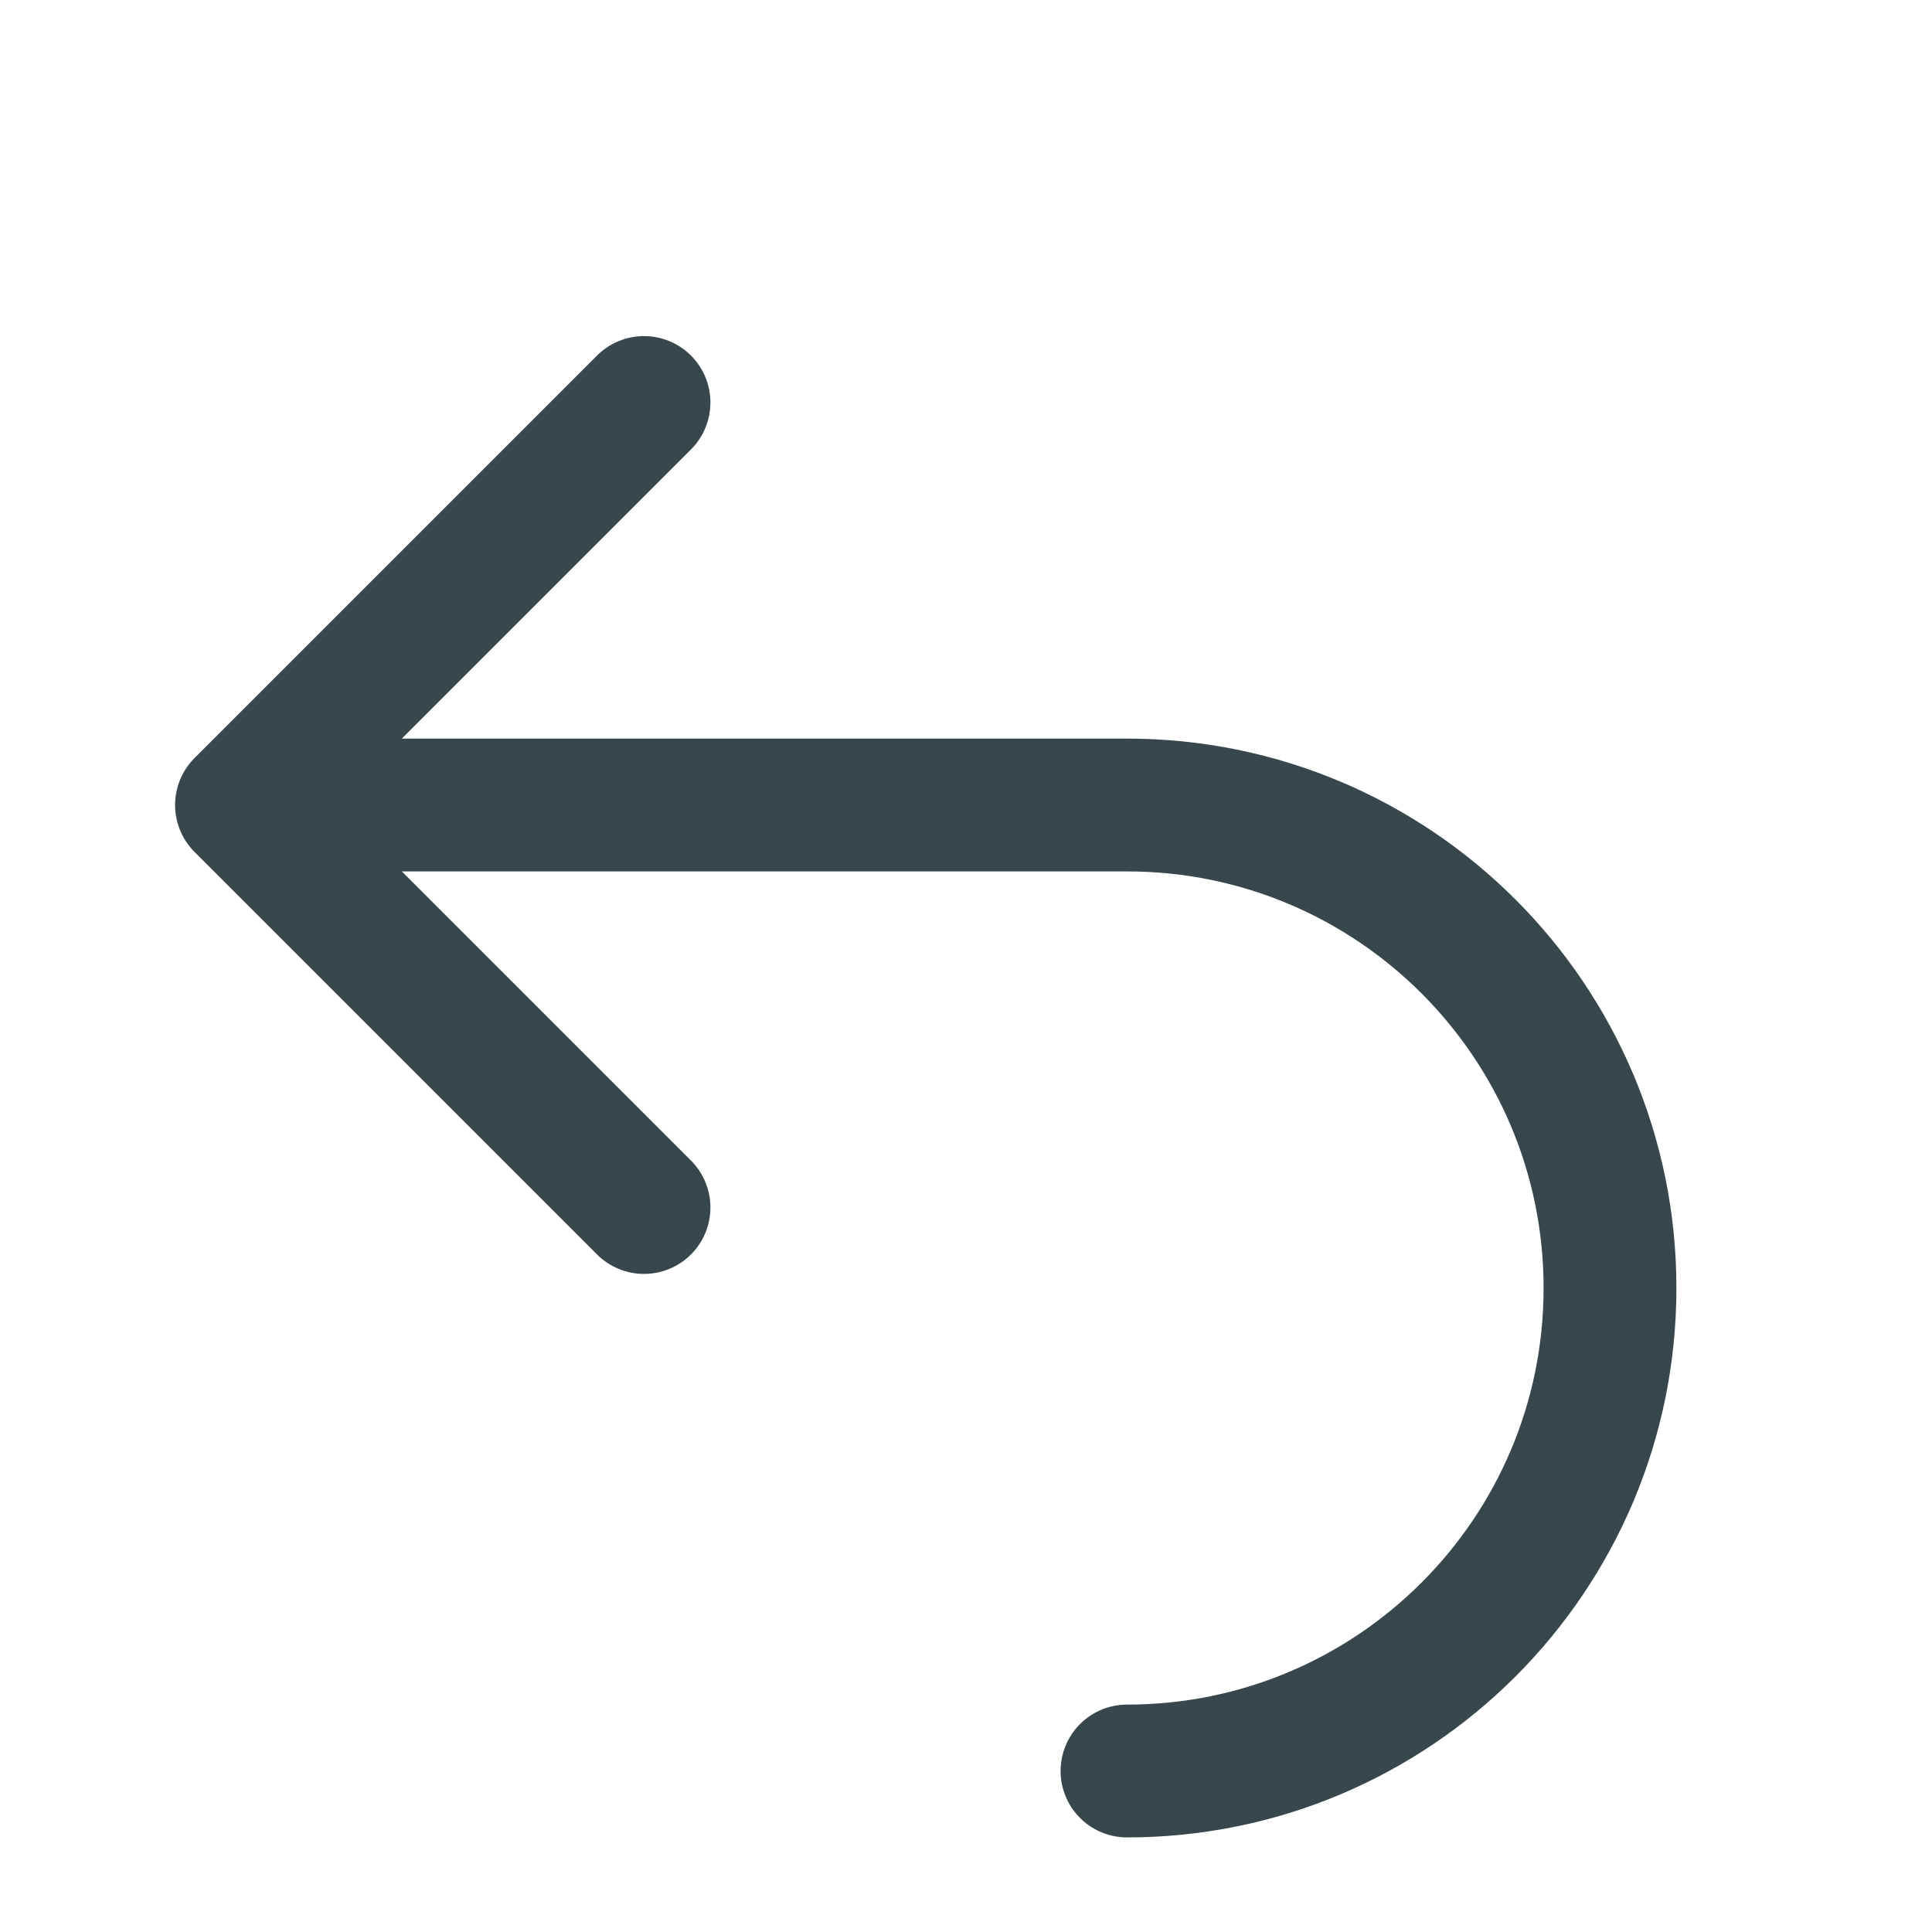
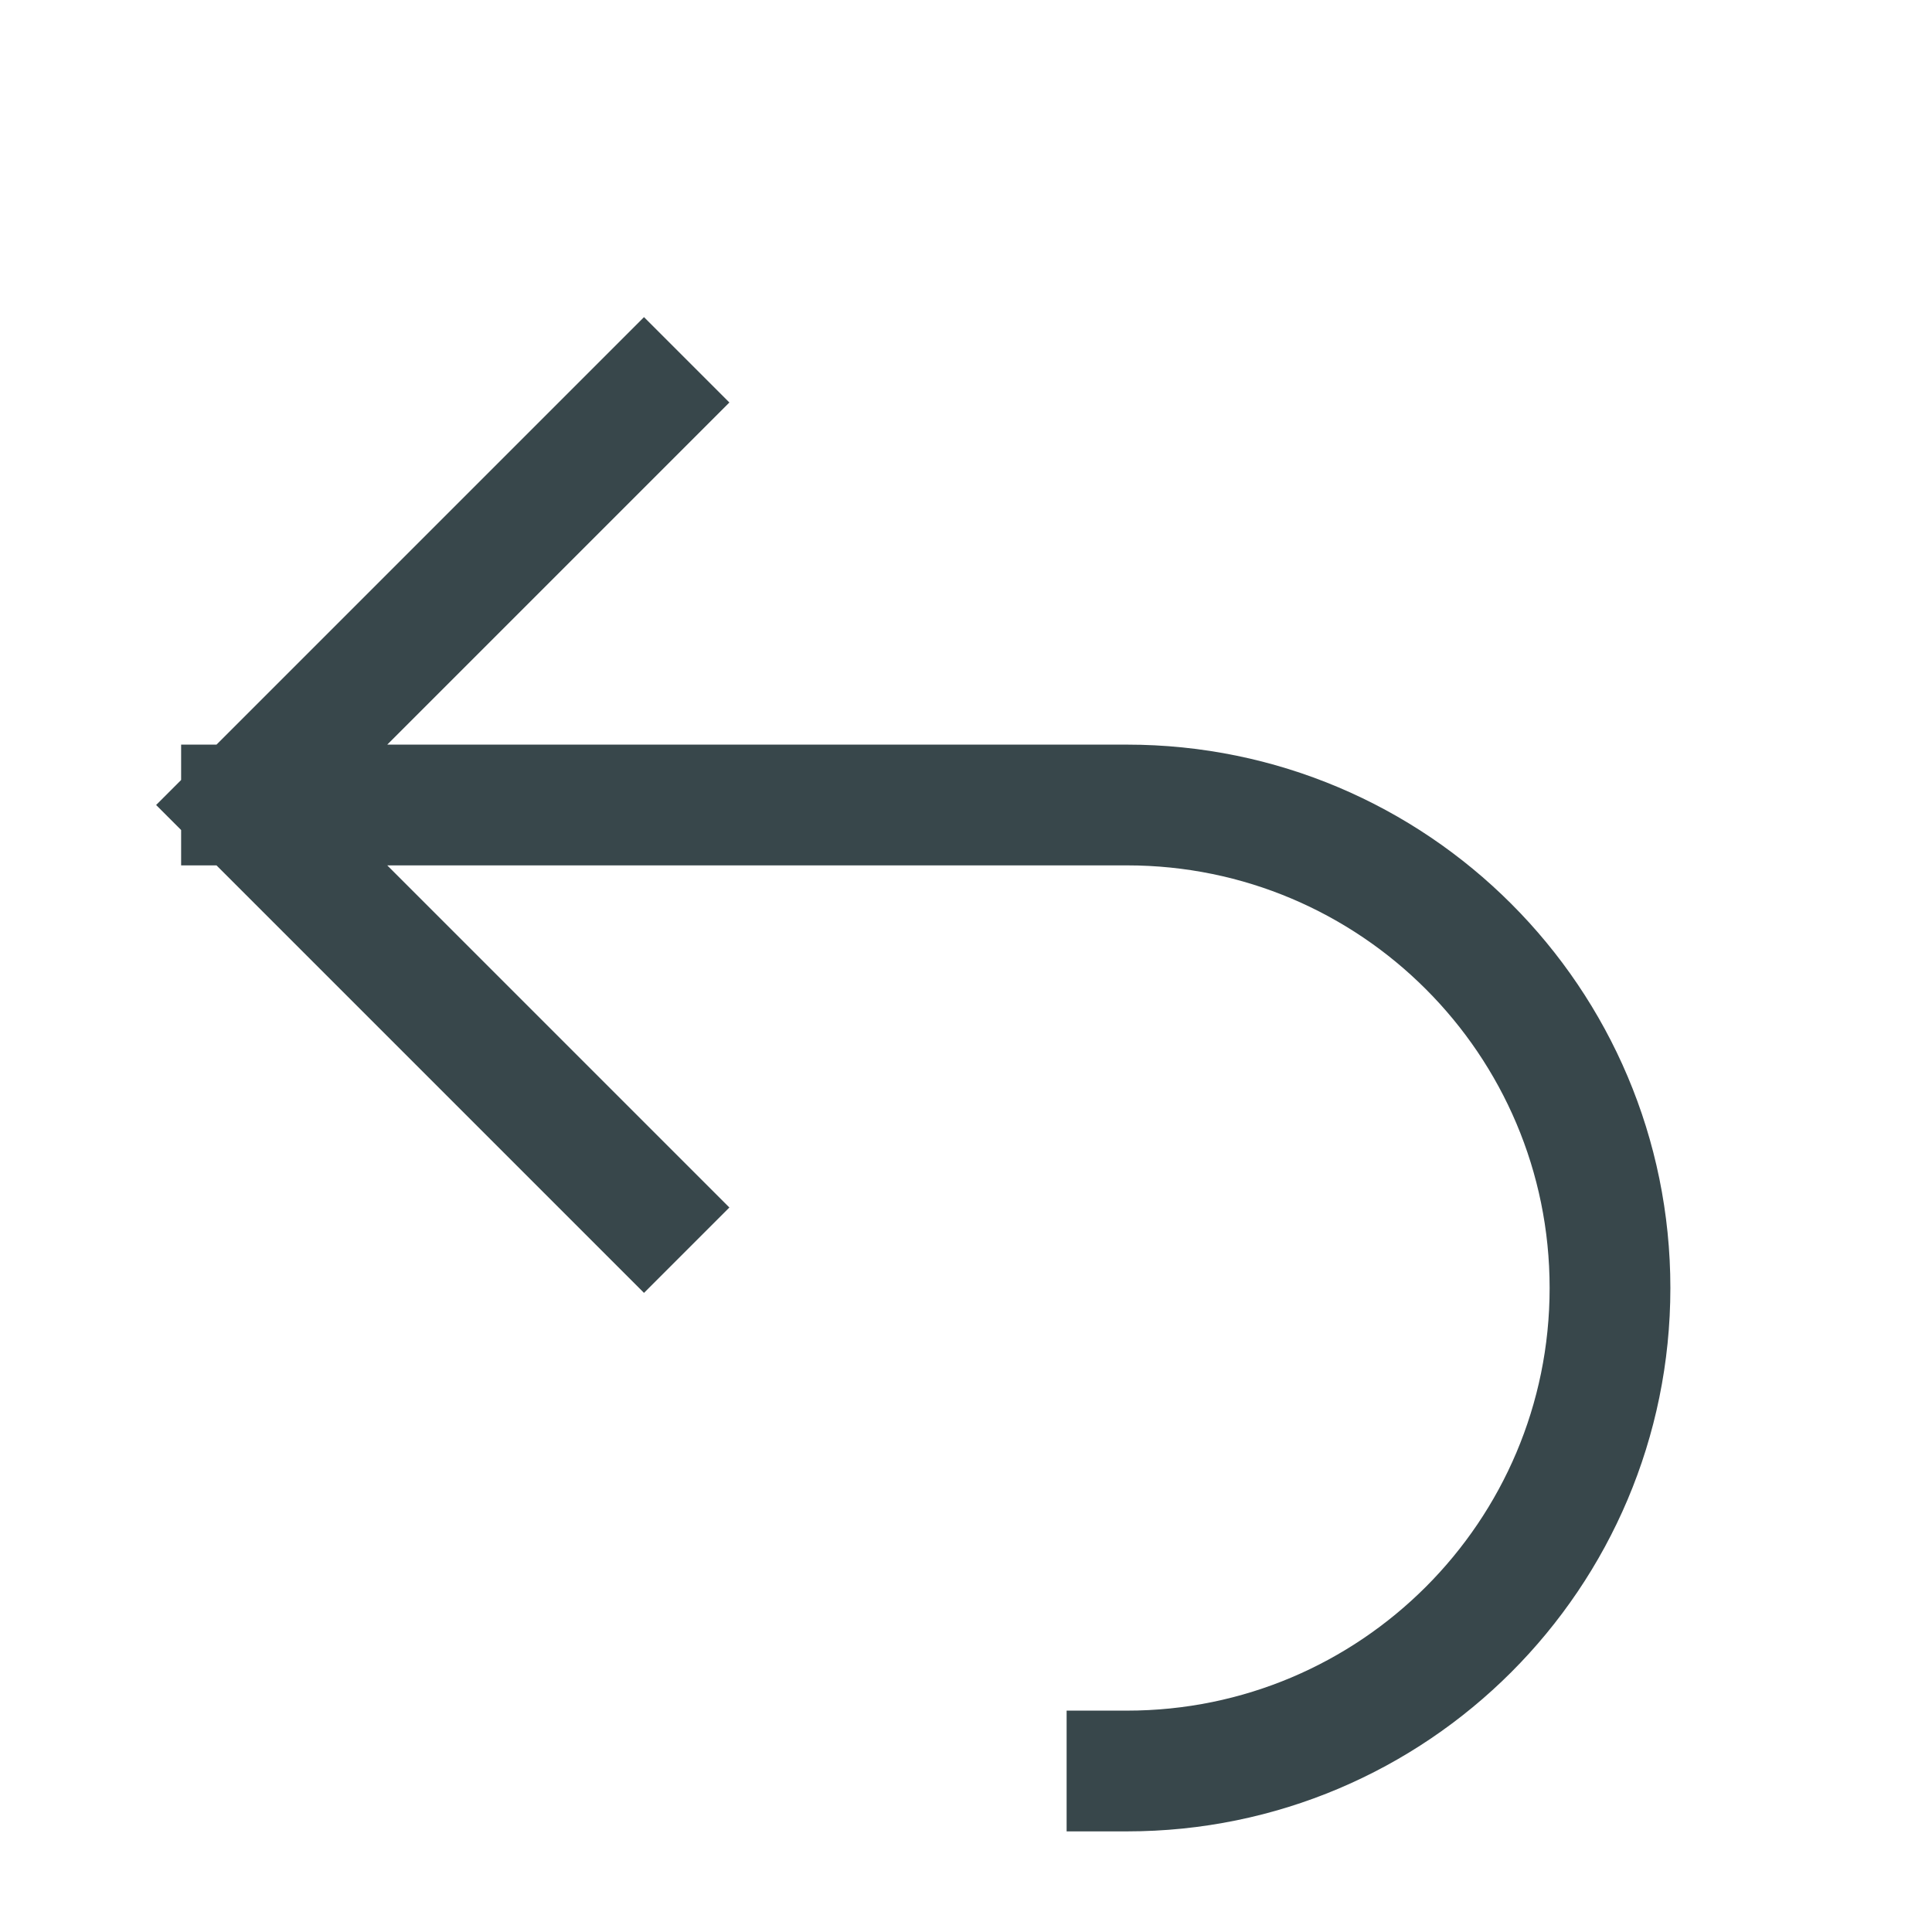
- <svg xmlns="http://www.w3.org/2000/svg" width="24" height="24" viewBox="0 0 24 24" fill="none" stroke="#38474b" stroke-width="1.65" stroke-linecap="round" stroke-linejoin="round">
+ <svg xmlns="http://www.w3.org/2000/svg" width="24" height="24" viewBox="0 0 24 24" fill="none" stroke="#38474b" stroke-width="1.5" stroke-linecap="square" stroke-linejoin="miter">
  <path d="M8 5 3 10l5 5M3 10h11a6 6 0 0 1 0 12" />
</svg>
